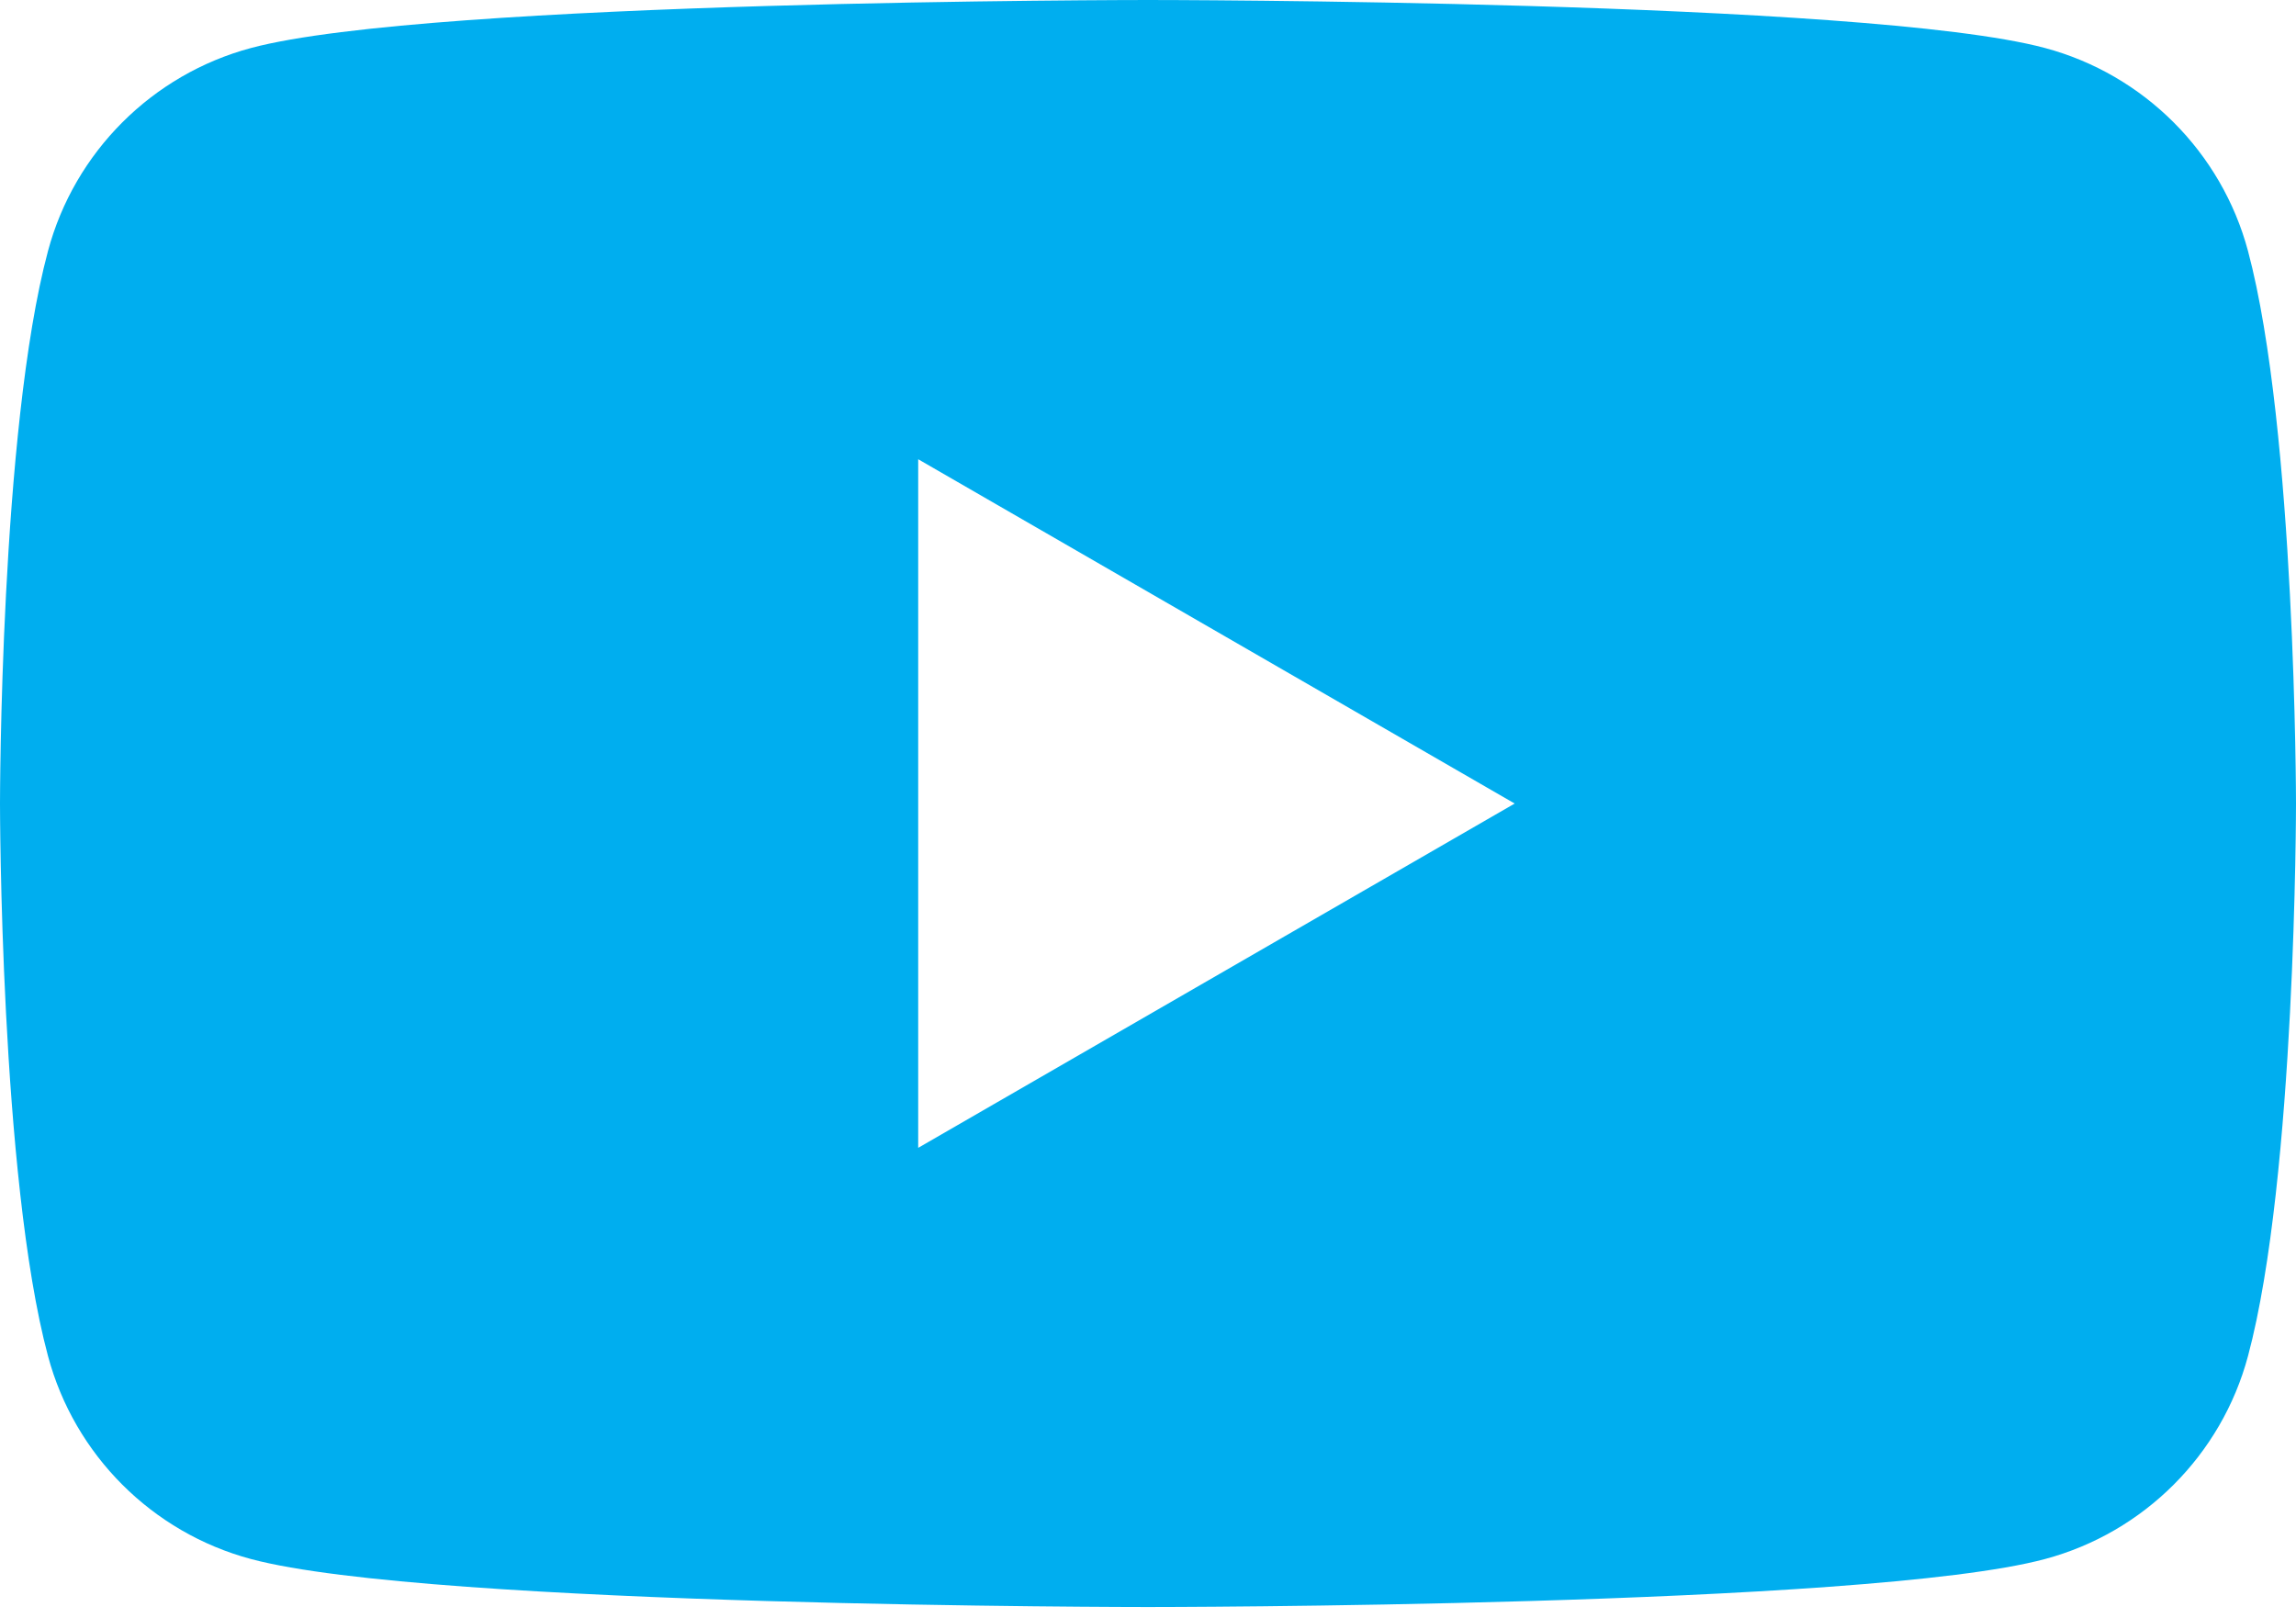
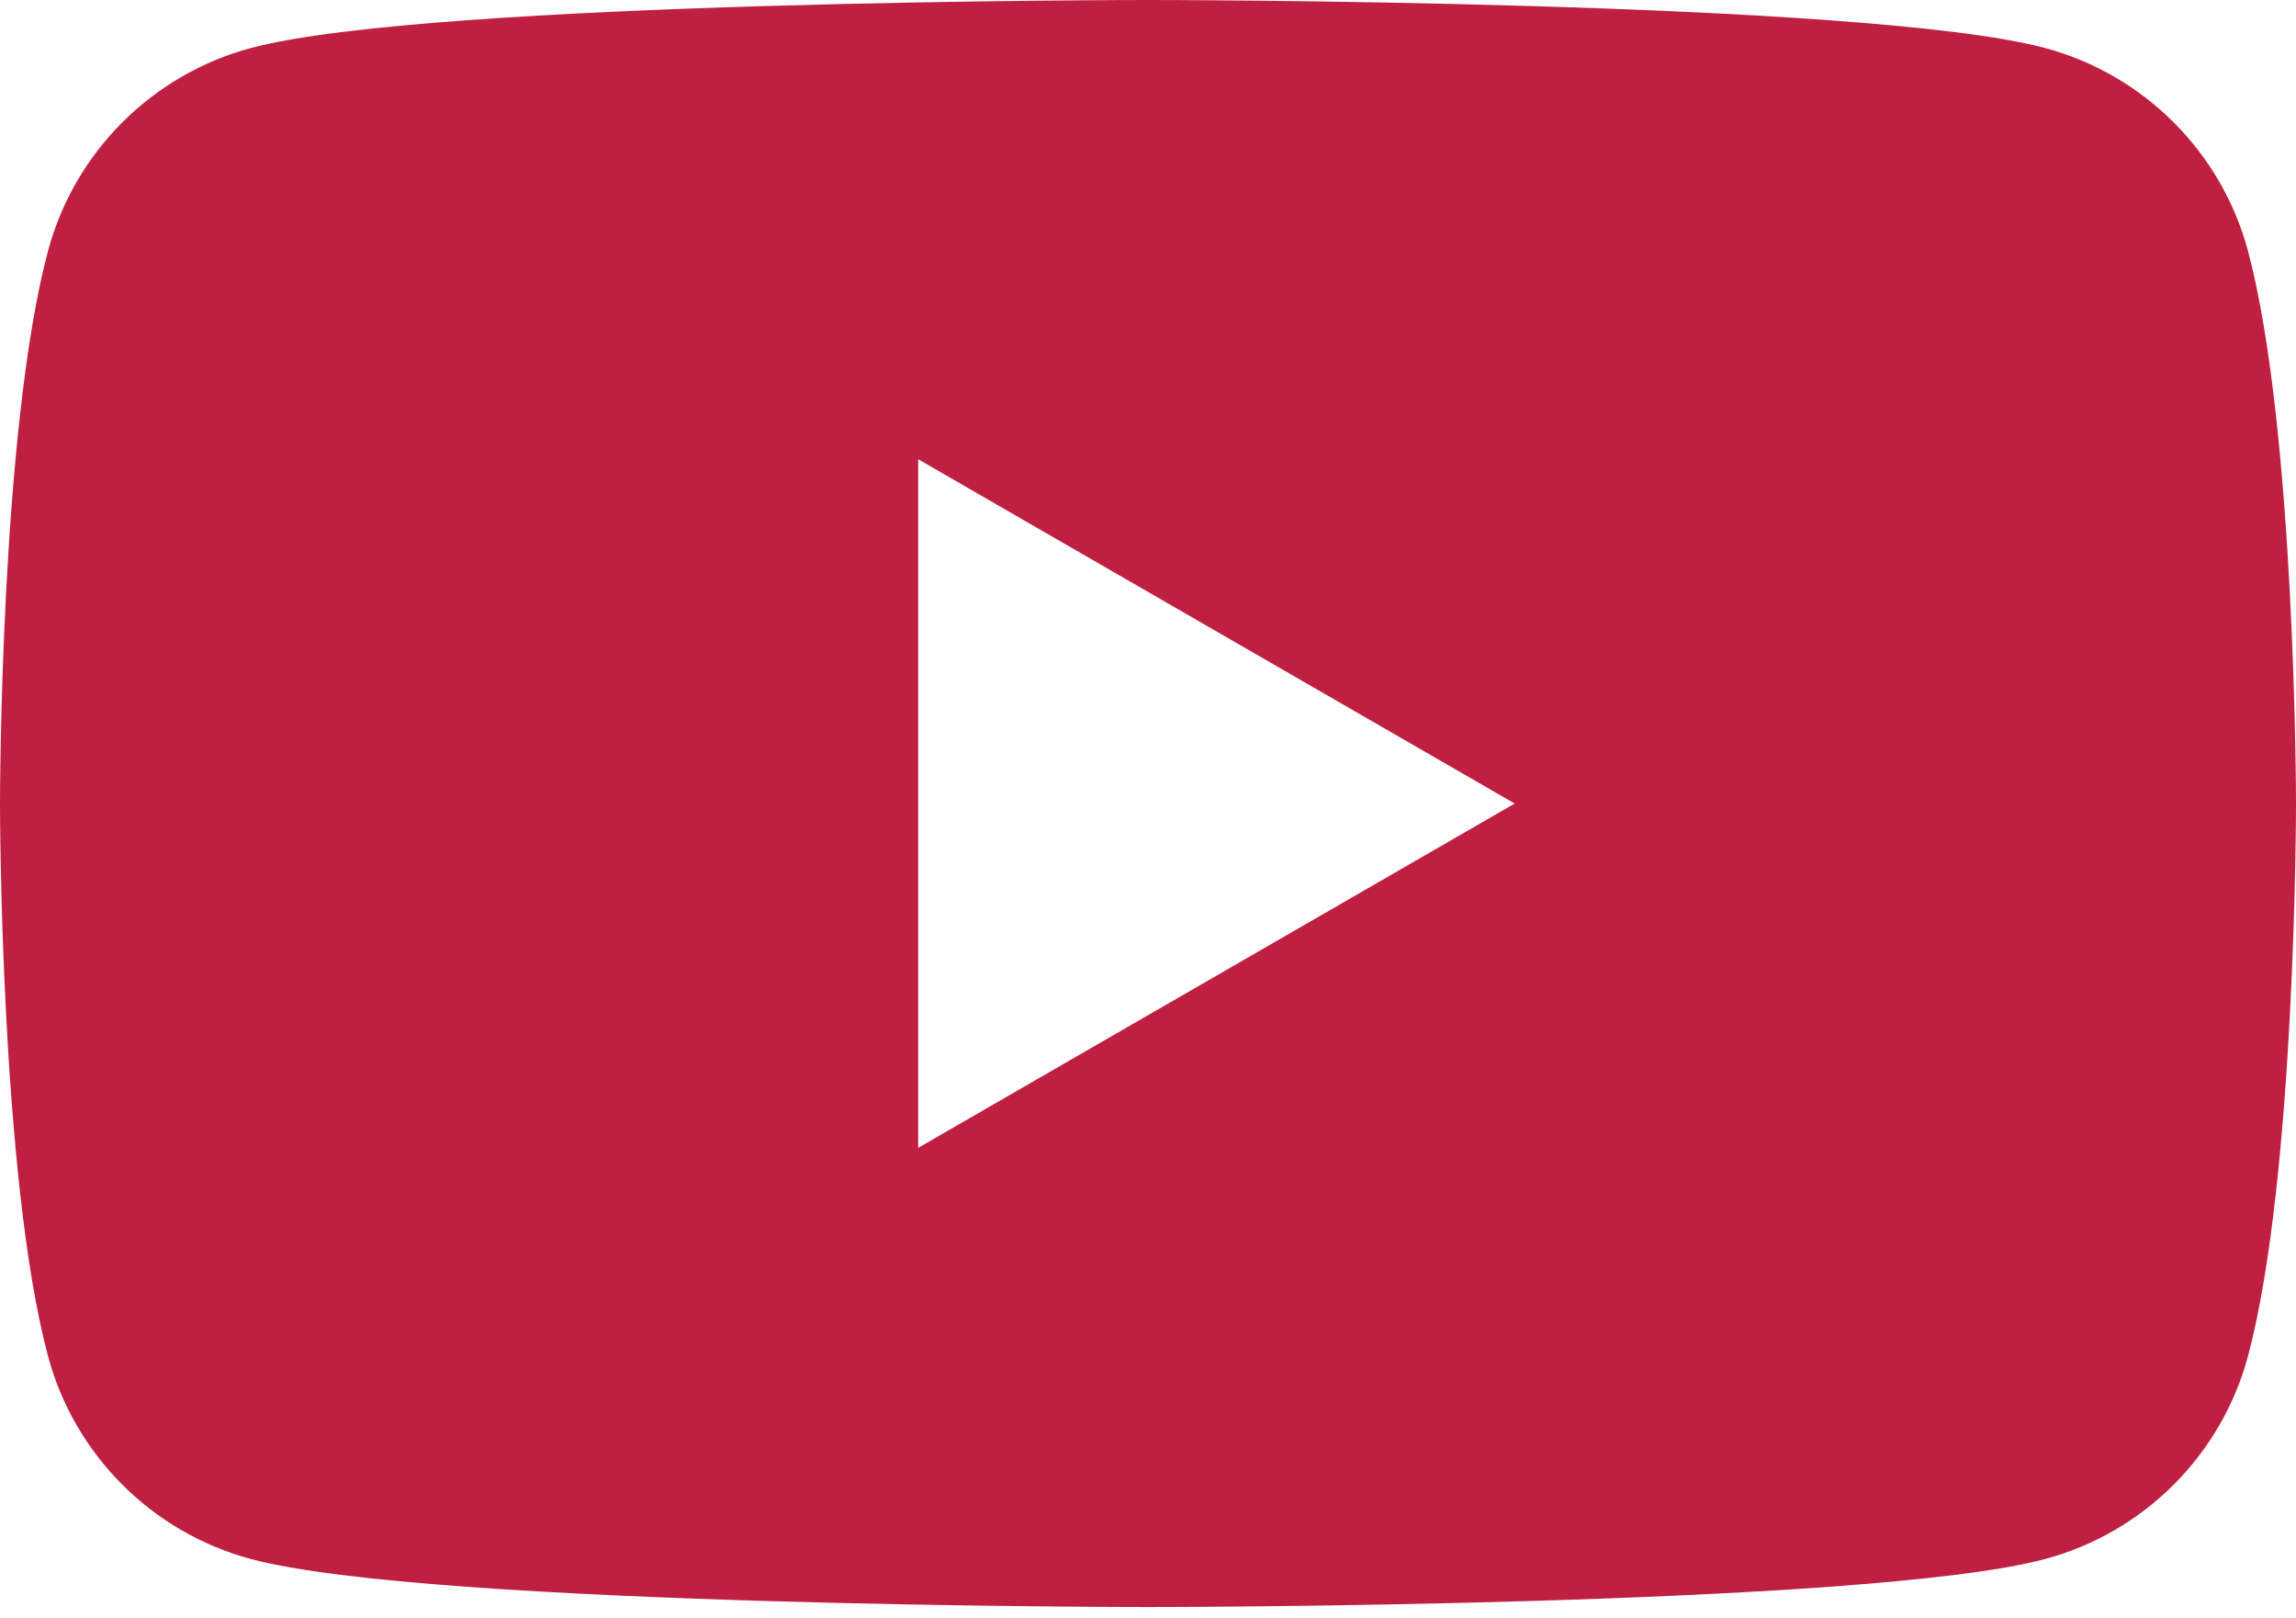
<svg xmlns="http://www.w3.org/2000/svg" width="44" height="31" viewBox="0 0 44 31" fill="none">
-   <path fill-rule="evenodd" clip-rule="evenodd" d="M39.19 0.92C41.084 1.427 42.573 2.916 43.08 4.81C43.996 8.24 44 15.401 44 15.401C44 15.401 44 22.561 43.08 25.991C42.573 27.886 41.084 29.374 39.19 29.881C35.76 30.801 22 30.801 22 30.801C22 30.801 8.24 30.801 4.81 29.881C2.916 29.374 1.427 27.886 0.92 25.991C2.75386e-07 22.561 0 15.401 0 15.401C0 15.401 2.75386e-07 8.24 0.92 4.81C1.427 2.916 2.916 1.427 4.81 0.92C8.24 2.75386e-07 22 0 22 0C22 0 35.76 2.75386e-07 39.19 0.92ZM29.027 15.401L17.596 22V8.802L29.027 15.401Z" fill="#00AEEF" />
+   <path fill-rule="evenodd" clip-rule="evenodd" d="M39.19 0.92C41.084 1.427 42.573 2.916 43.08 4.81C43.996 8.24 44 15.401 44 15.401C44 15.401 44 22.561 43.08 25.991C42.573 27.886 41.084 29.374 39.19 29.881C35.76 30.801 22 30.801 22 30.801C22 30.801 8.24 30.801 4.81 29.881C2.916 29.374 1.427 27.886 0.92 25.991C2.75386e-07 22.561 0 15.401 0 15.401C0 15.401 2.75386e-07 8.24 0.92 4.81C1.427 2.916 2.916 1.427 4.81 0.92C8.24 2.75386e-07 22 0 22 0C22 0 35.76 2.75386e-07 39.19 0.92ZM29.027 15.401L17.596 22V8.802L29.027 15.401Z" fill="#bf1f40" />
</svg>
